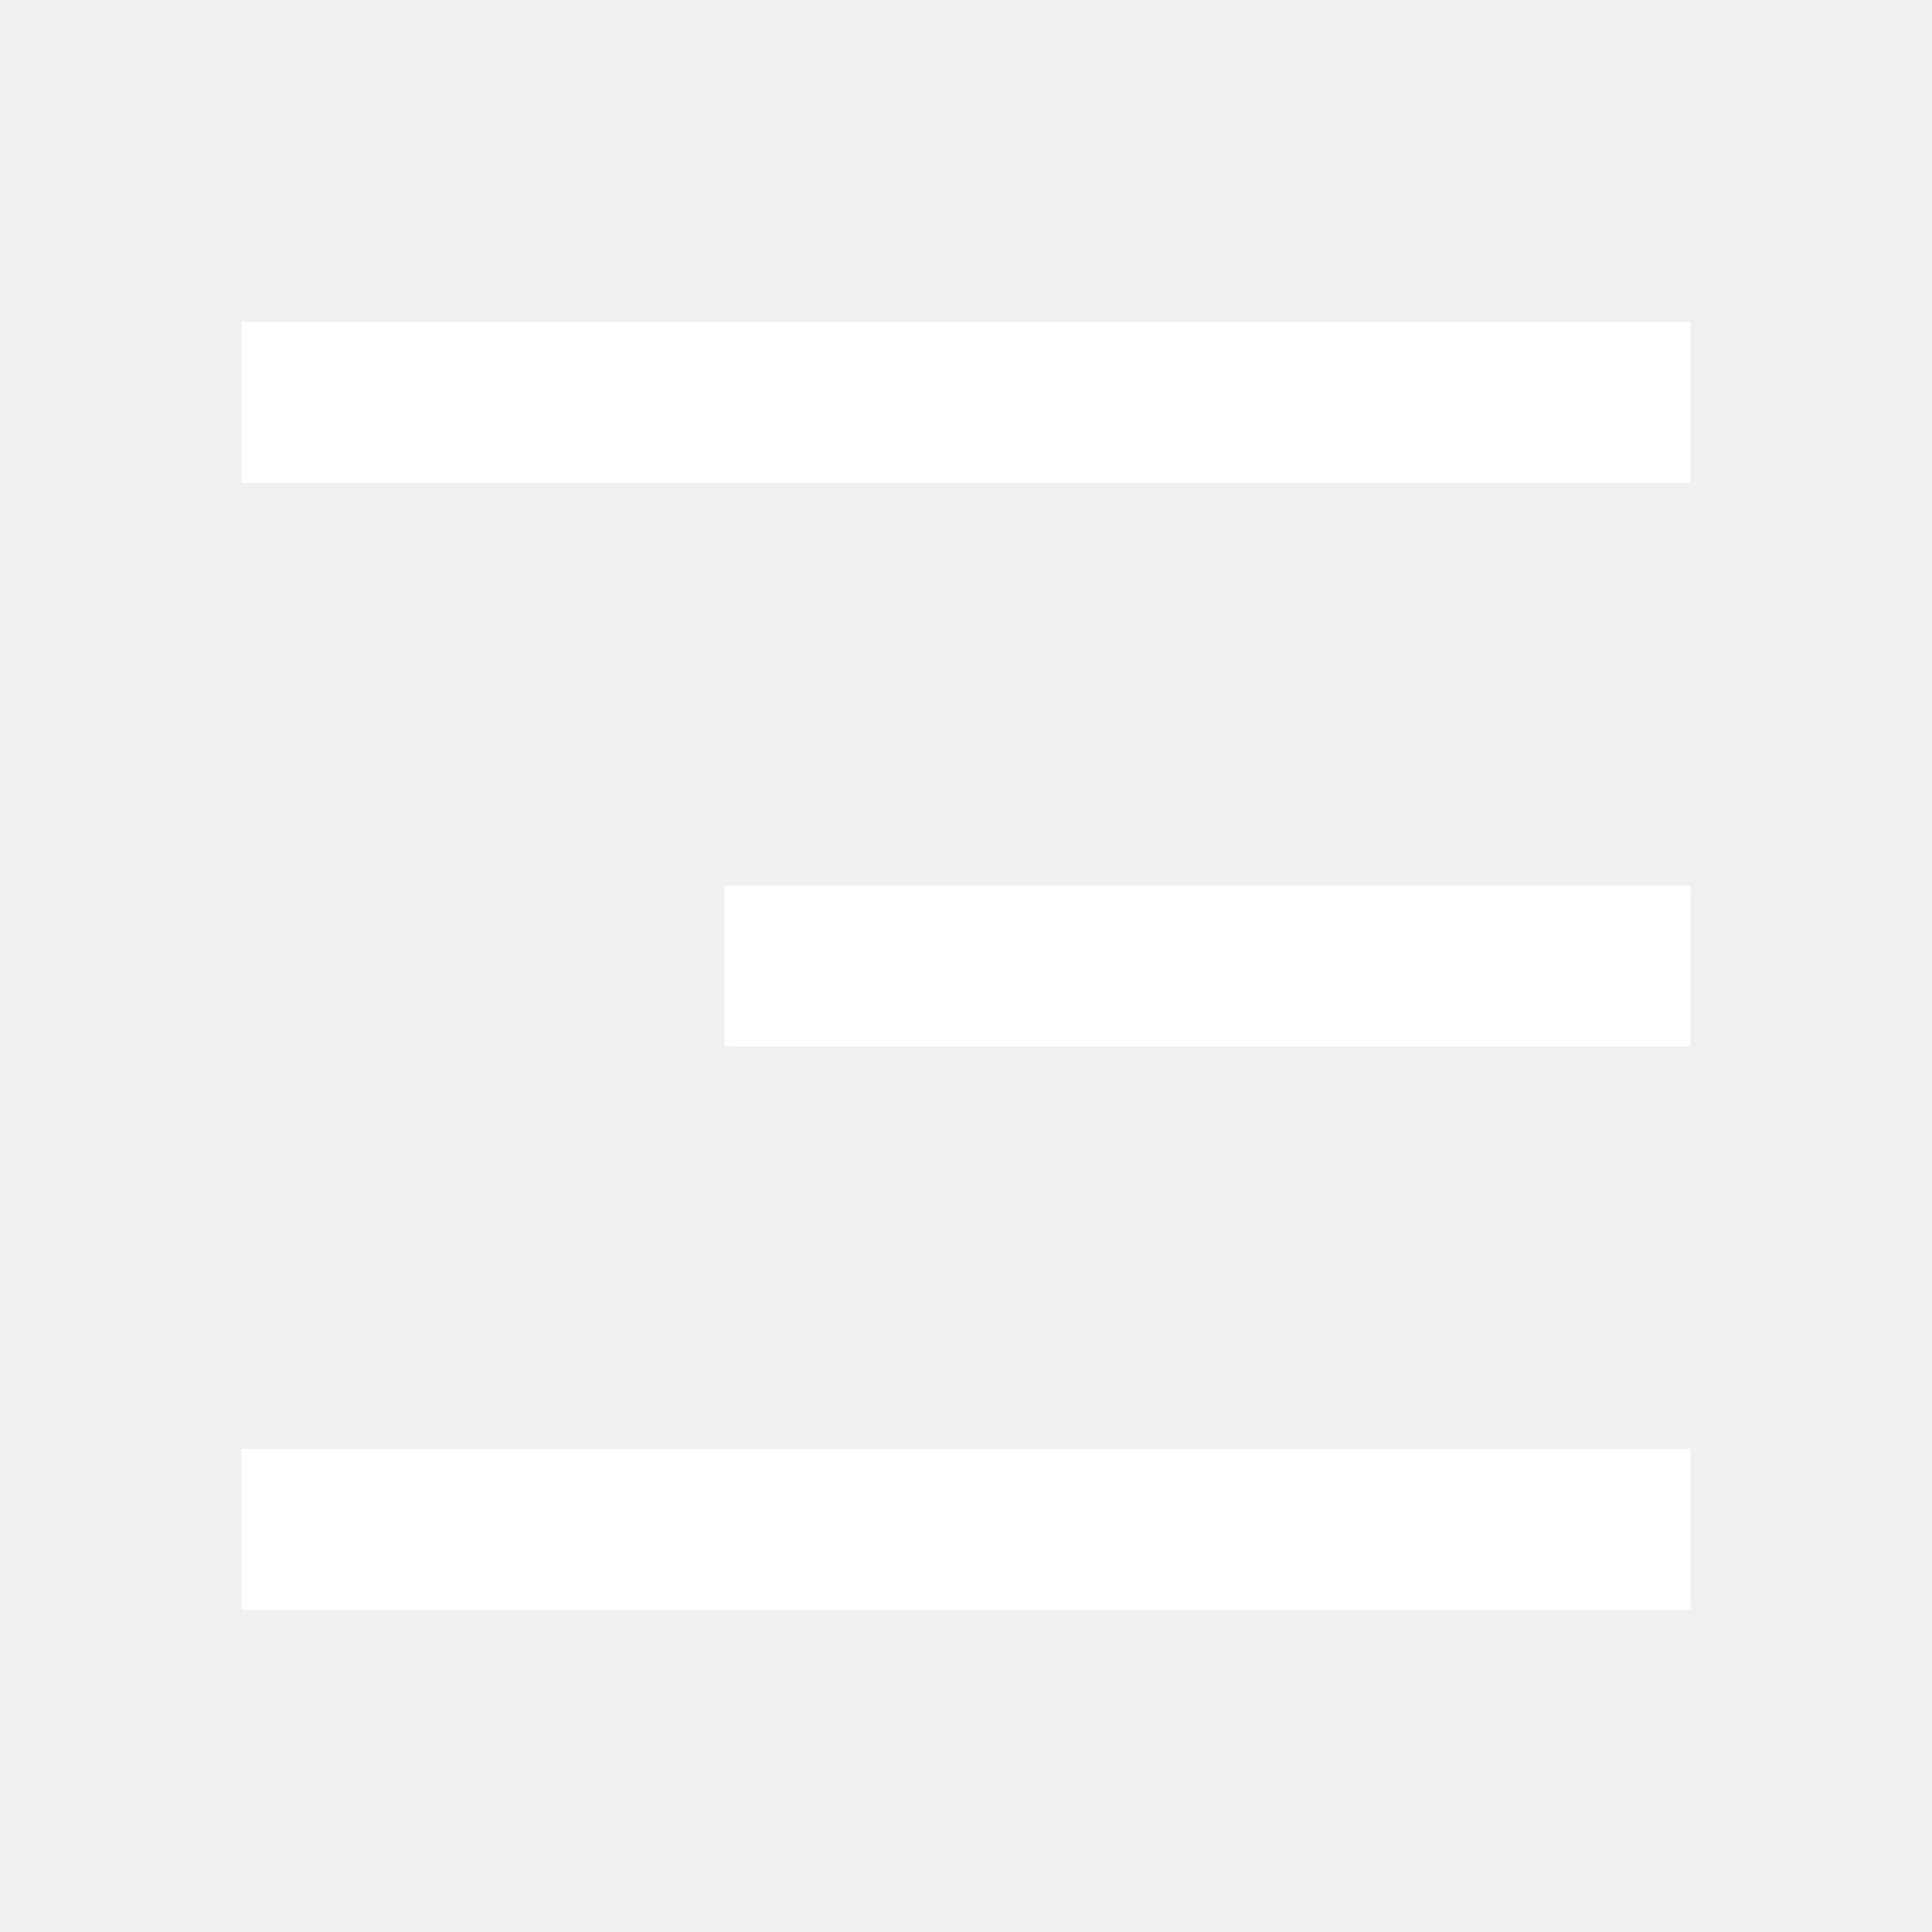
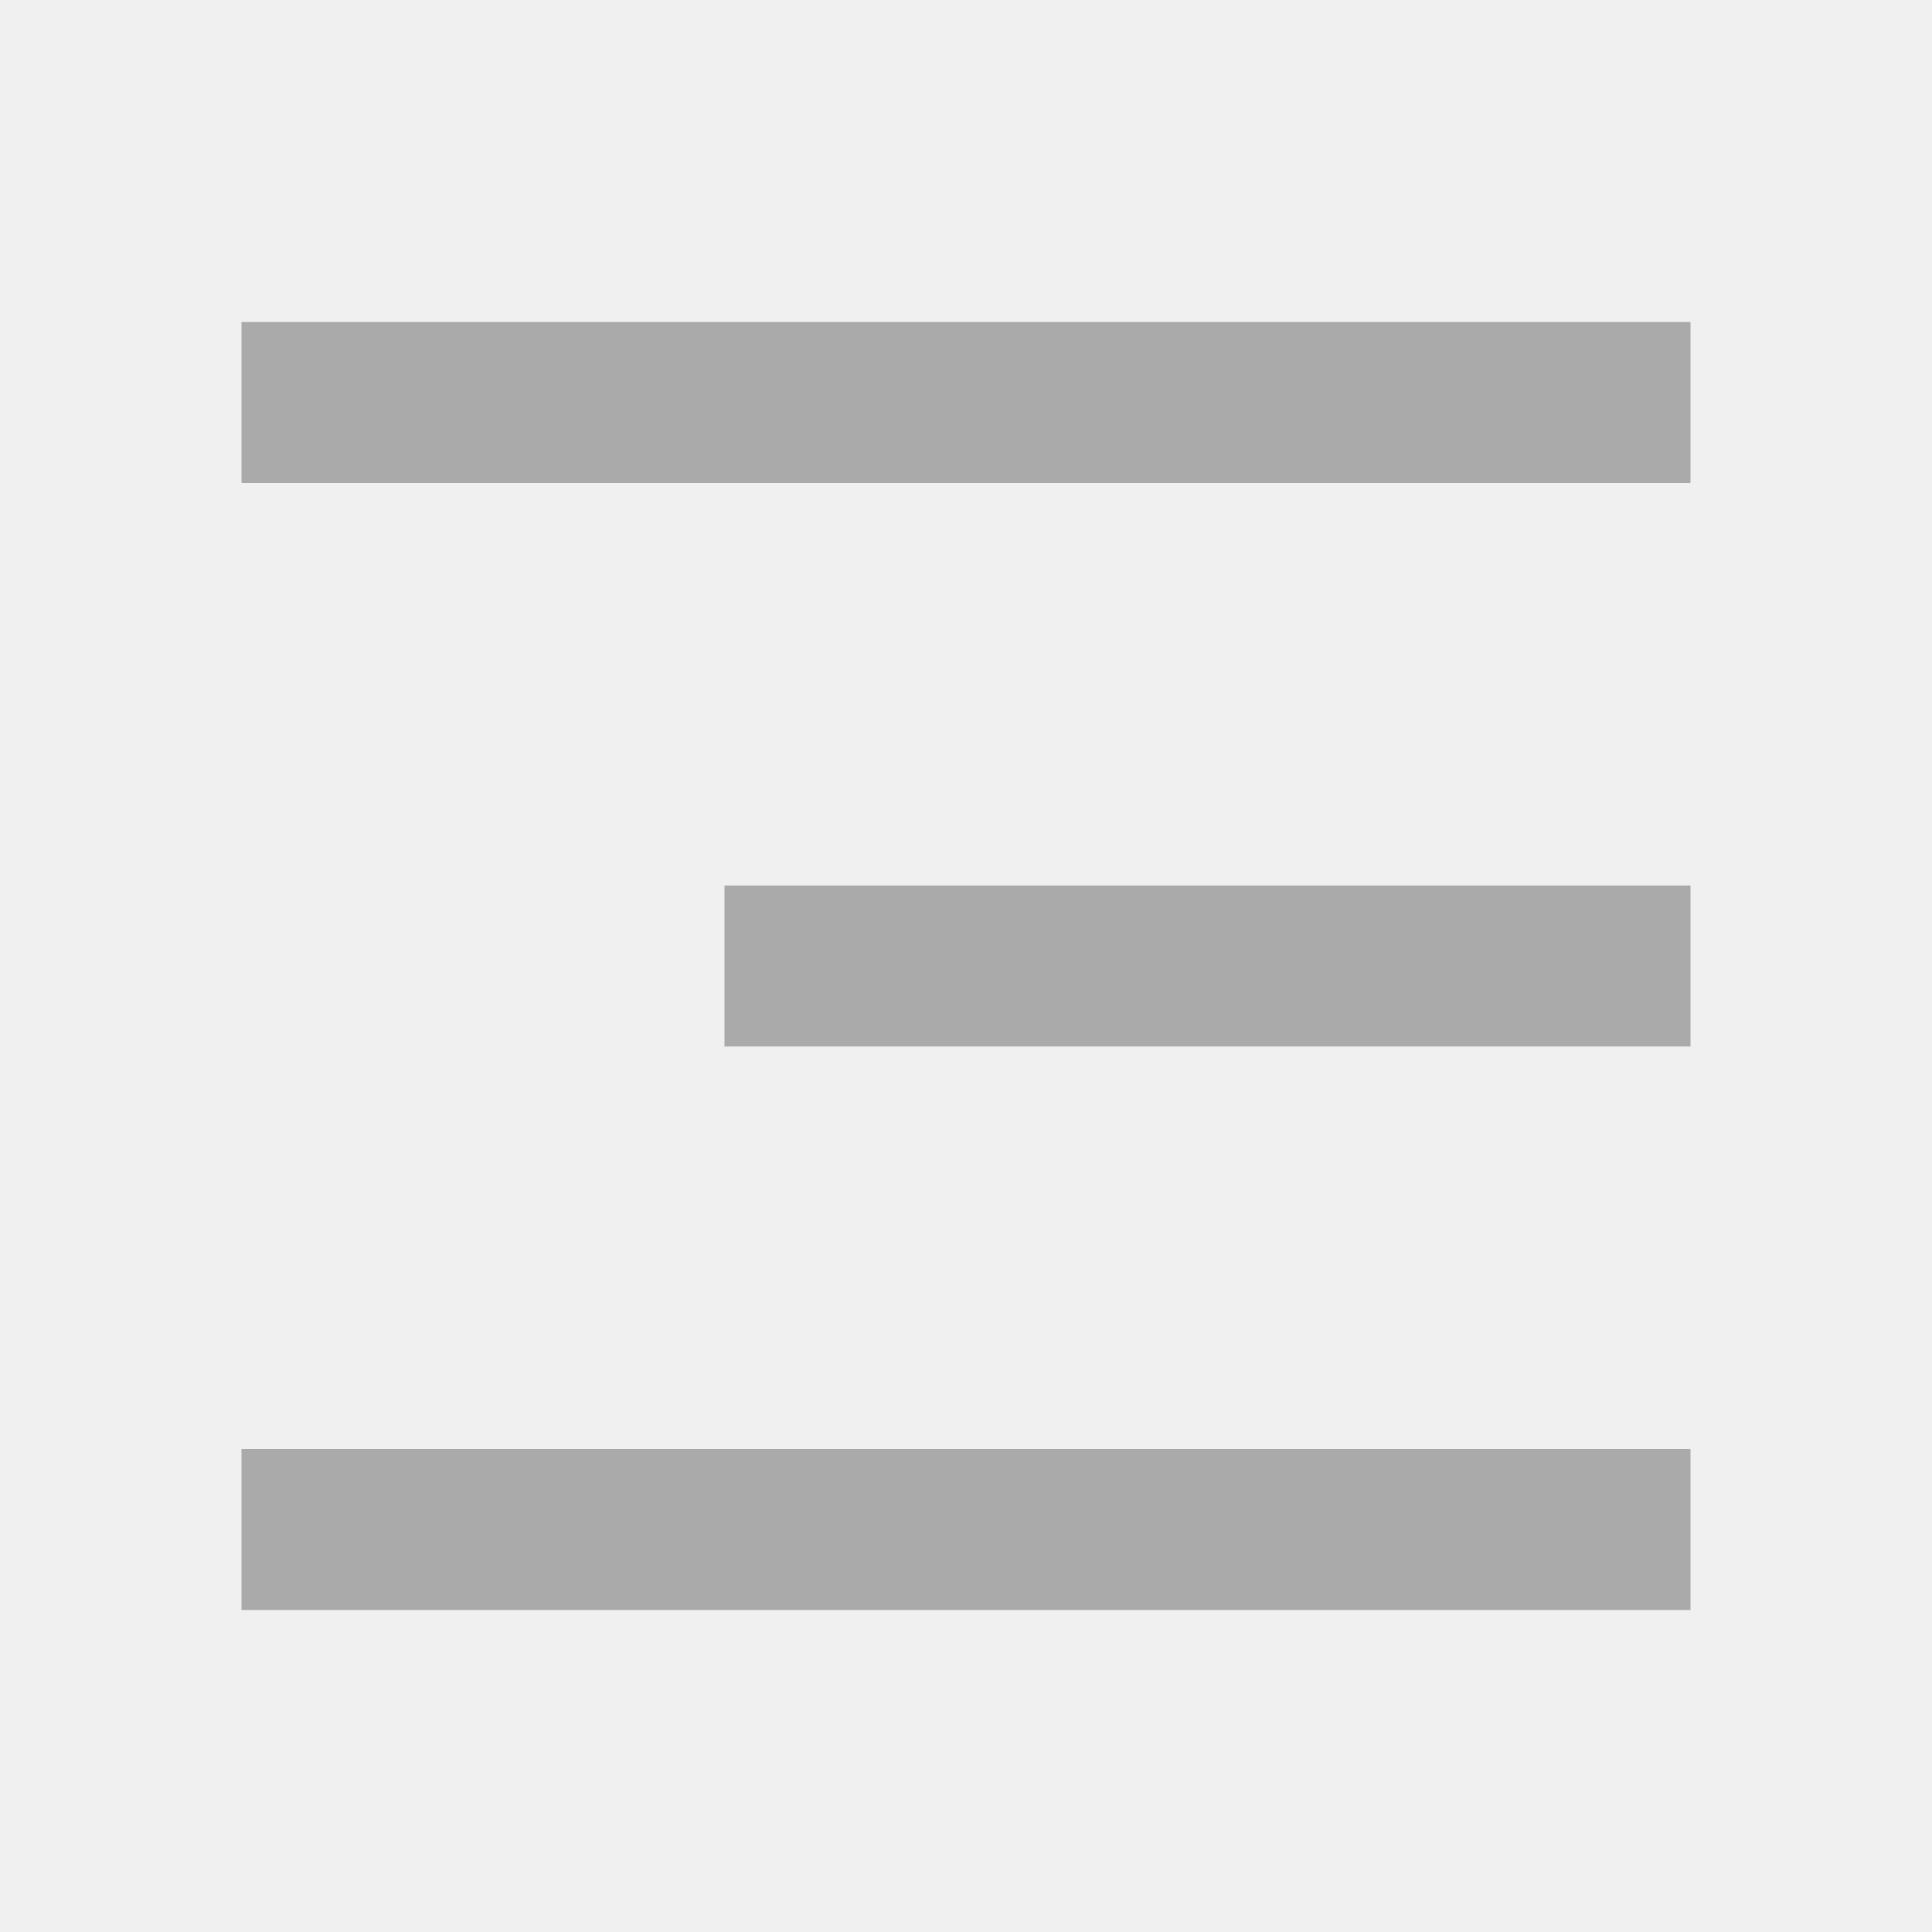
- <svg xmlns="http://www.w3.org/2000/svg" stroke="#fff" fill="#fff" stroke-width="0" viewBox="0 0 24 24" height="1em" width="1em">
+ <svg xmlns="http://www.w3.org/2000/svg" stroke="#aaaaaa" fill="#aaaaaa" stroke-width="0" viewBox="0 0 24 24" height="1em" width="1em">
  <g>
    <path fill="none" d="M0 0h24v24H0z" />
    <path d="M3 4h18v2H3V4zm6 7h12v2H9v-2zm-6 7h18v2H3v-2z" />
  </g>
</svg>
